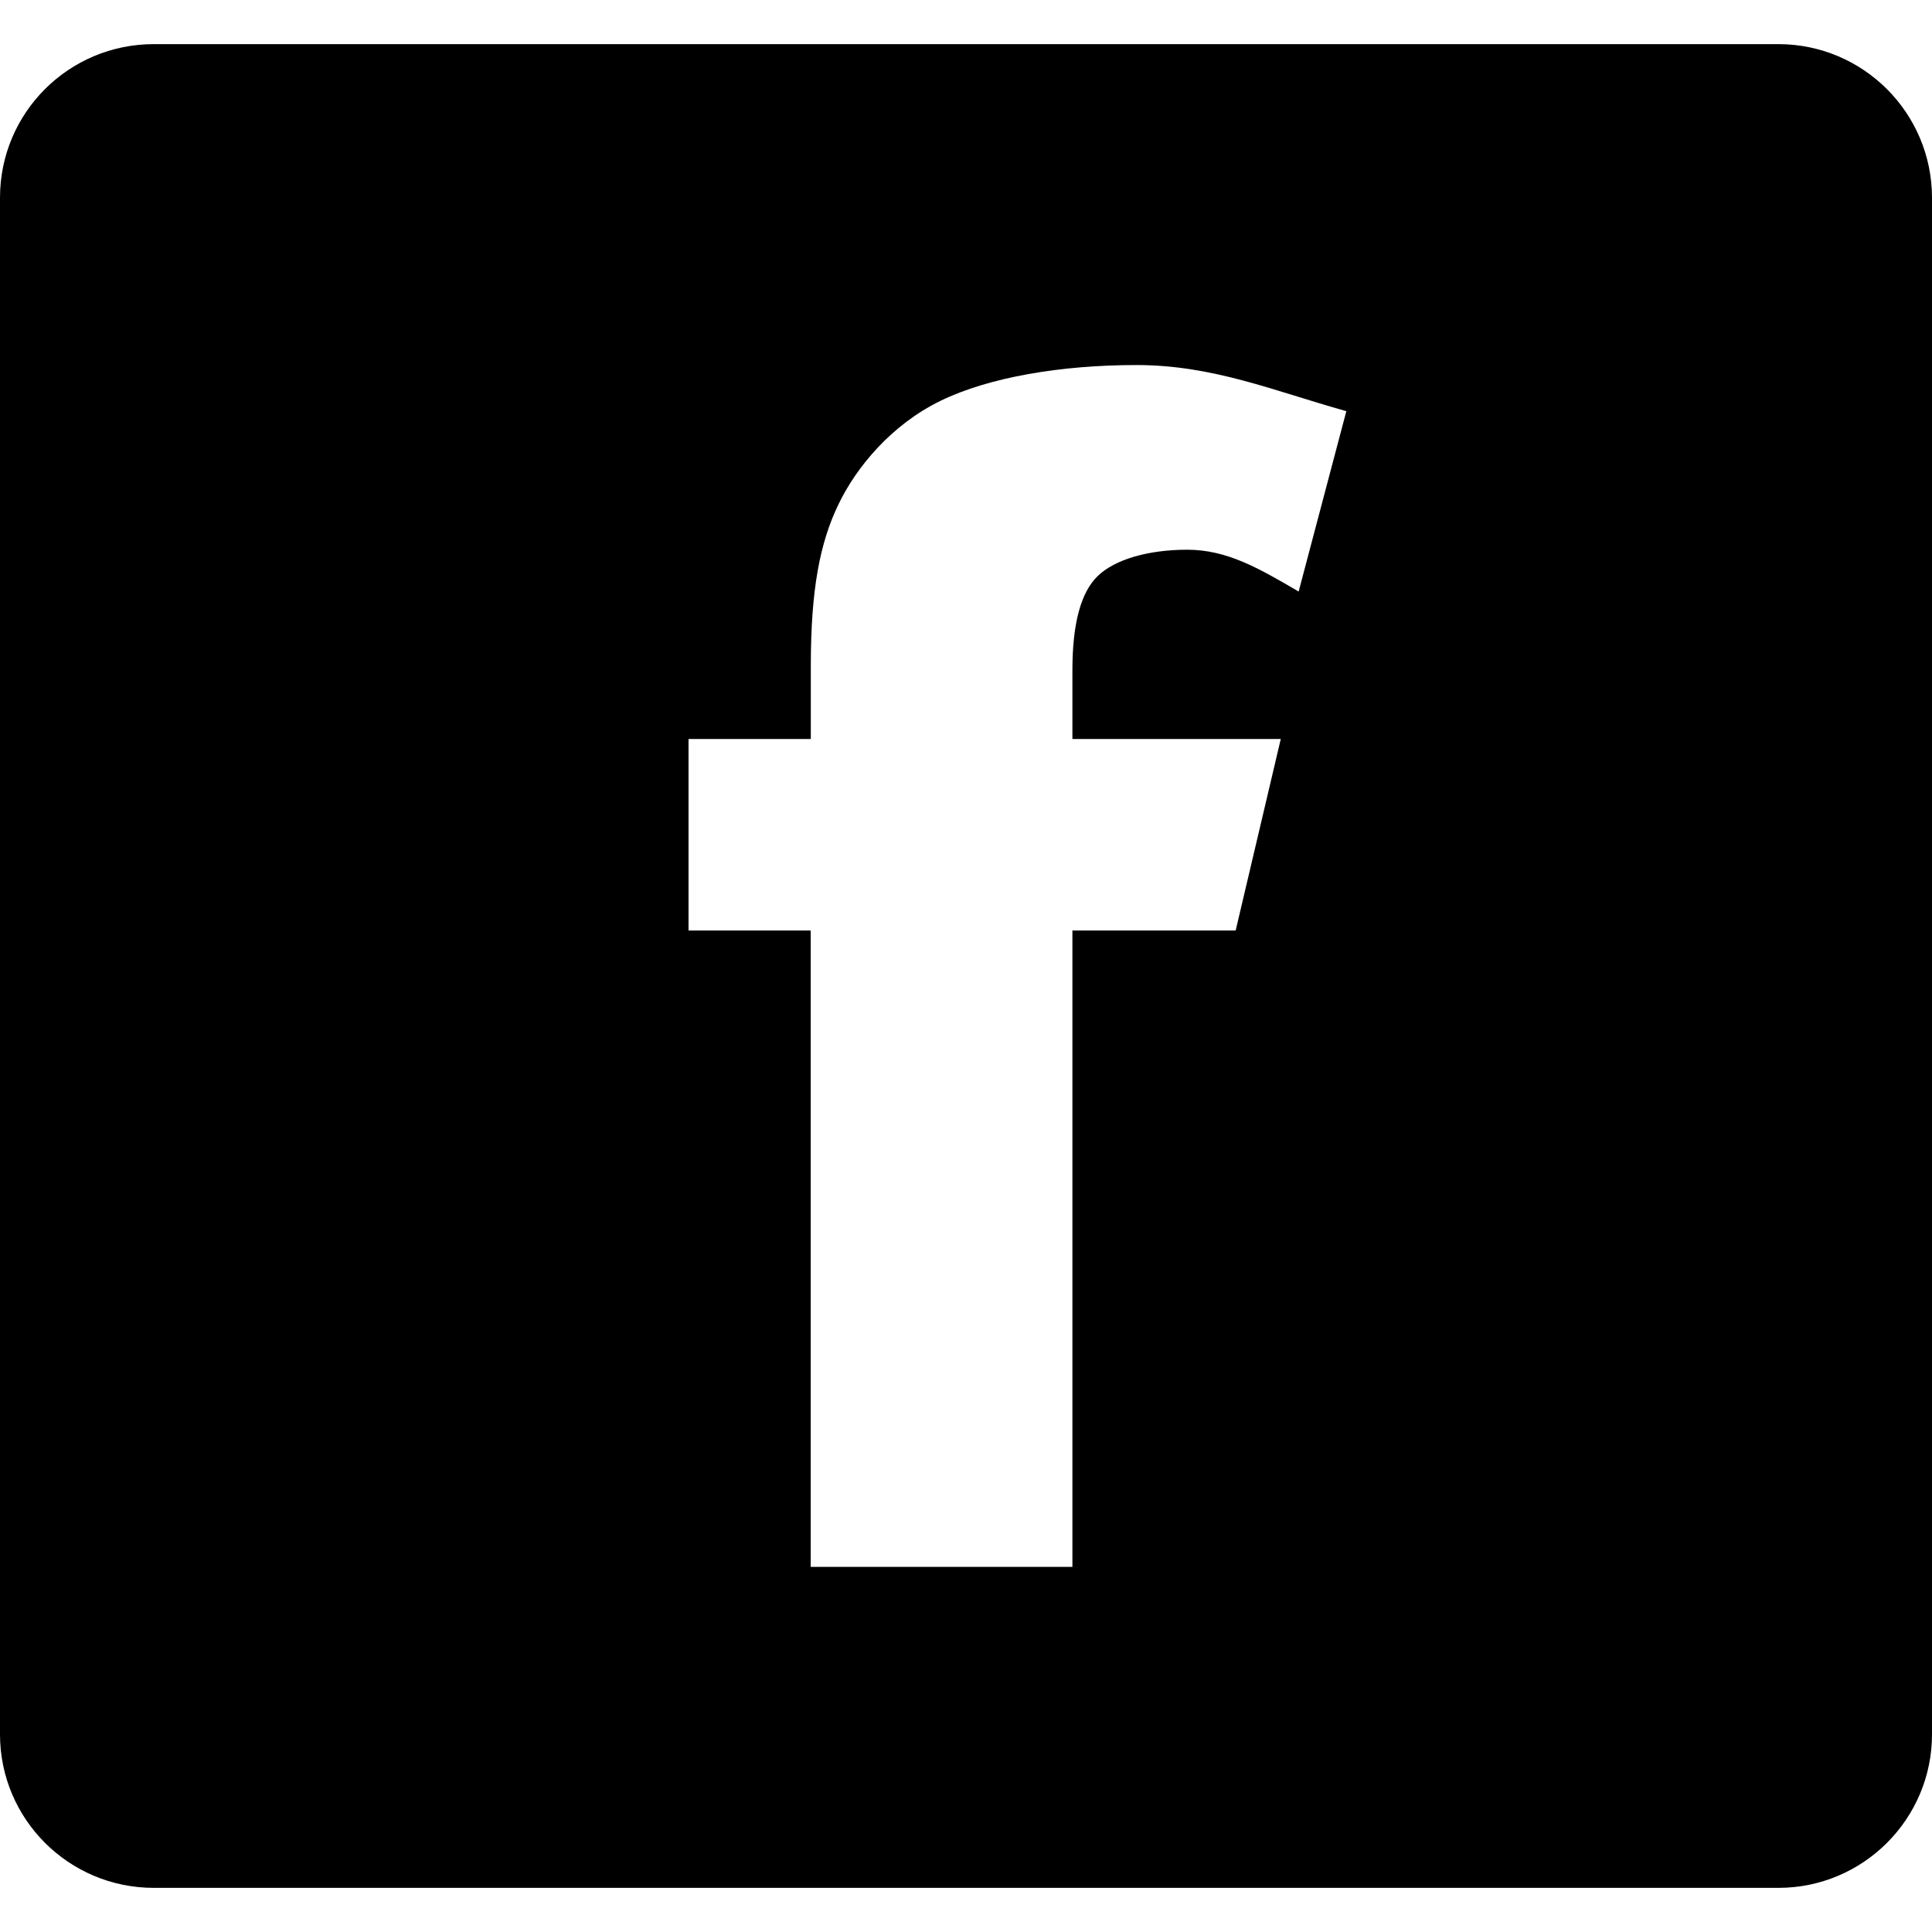
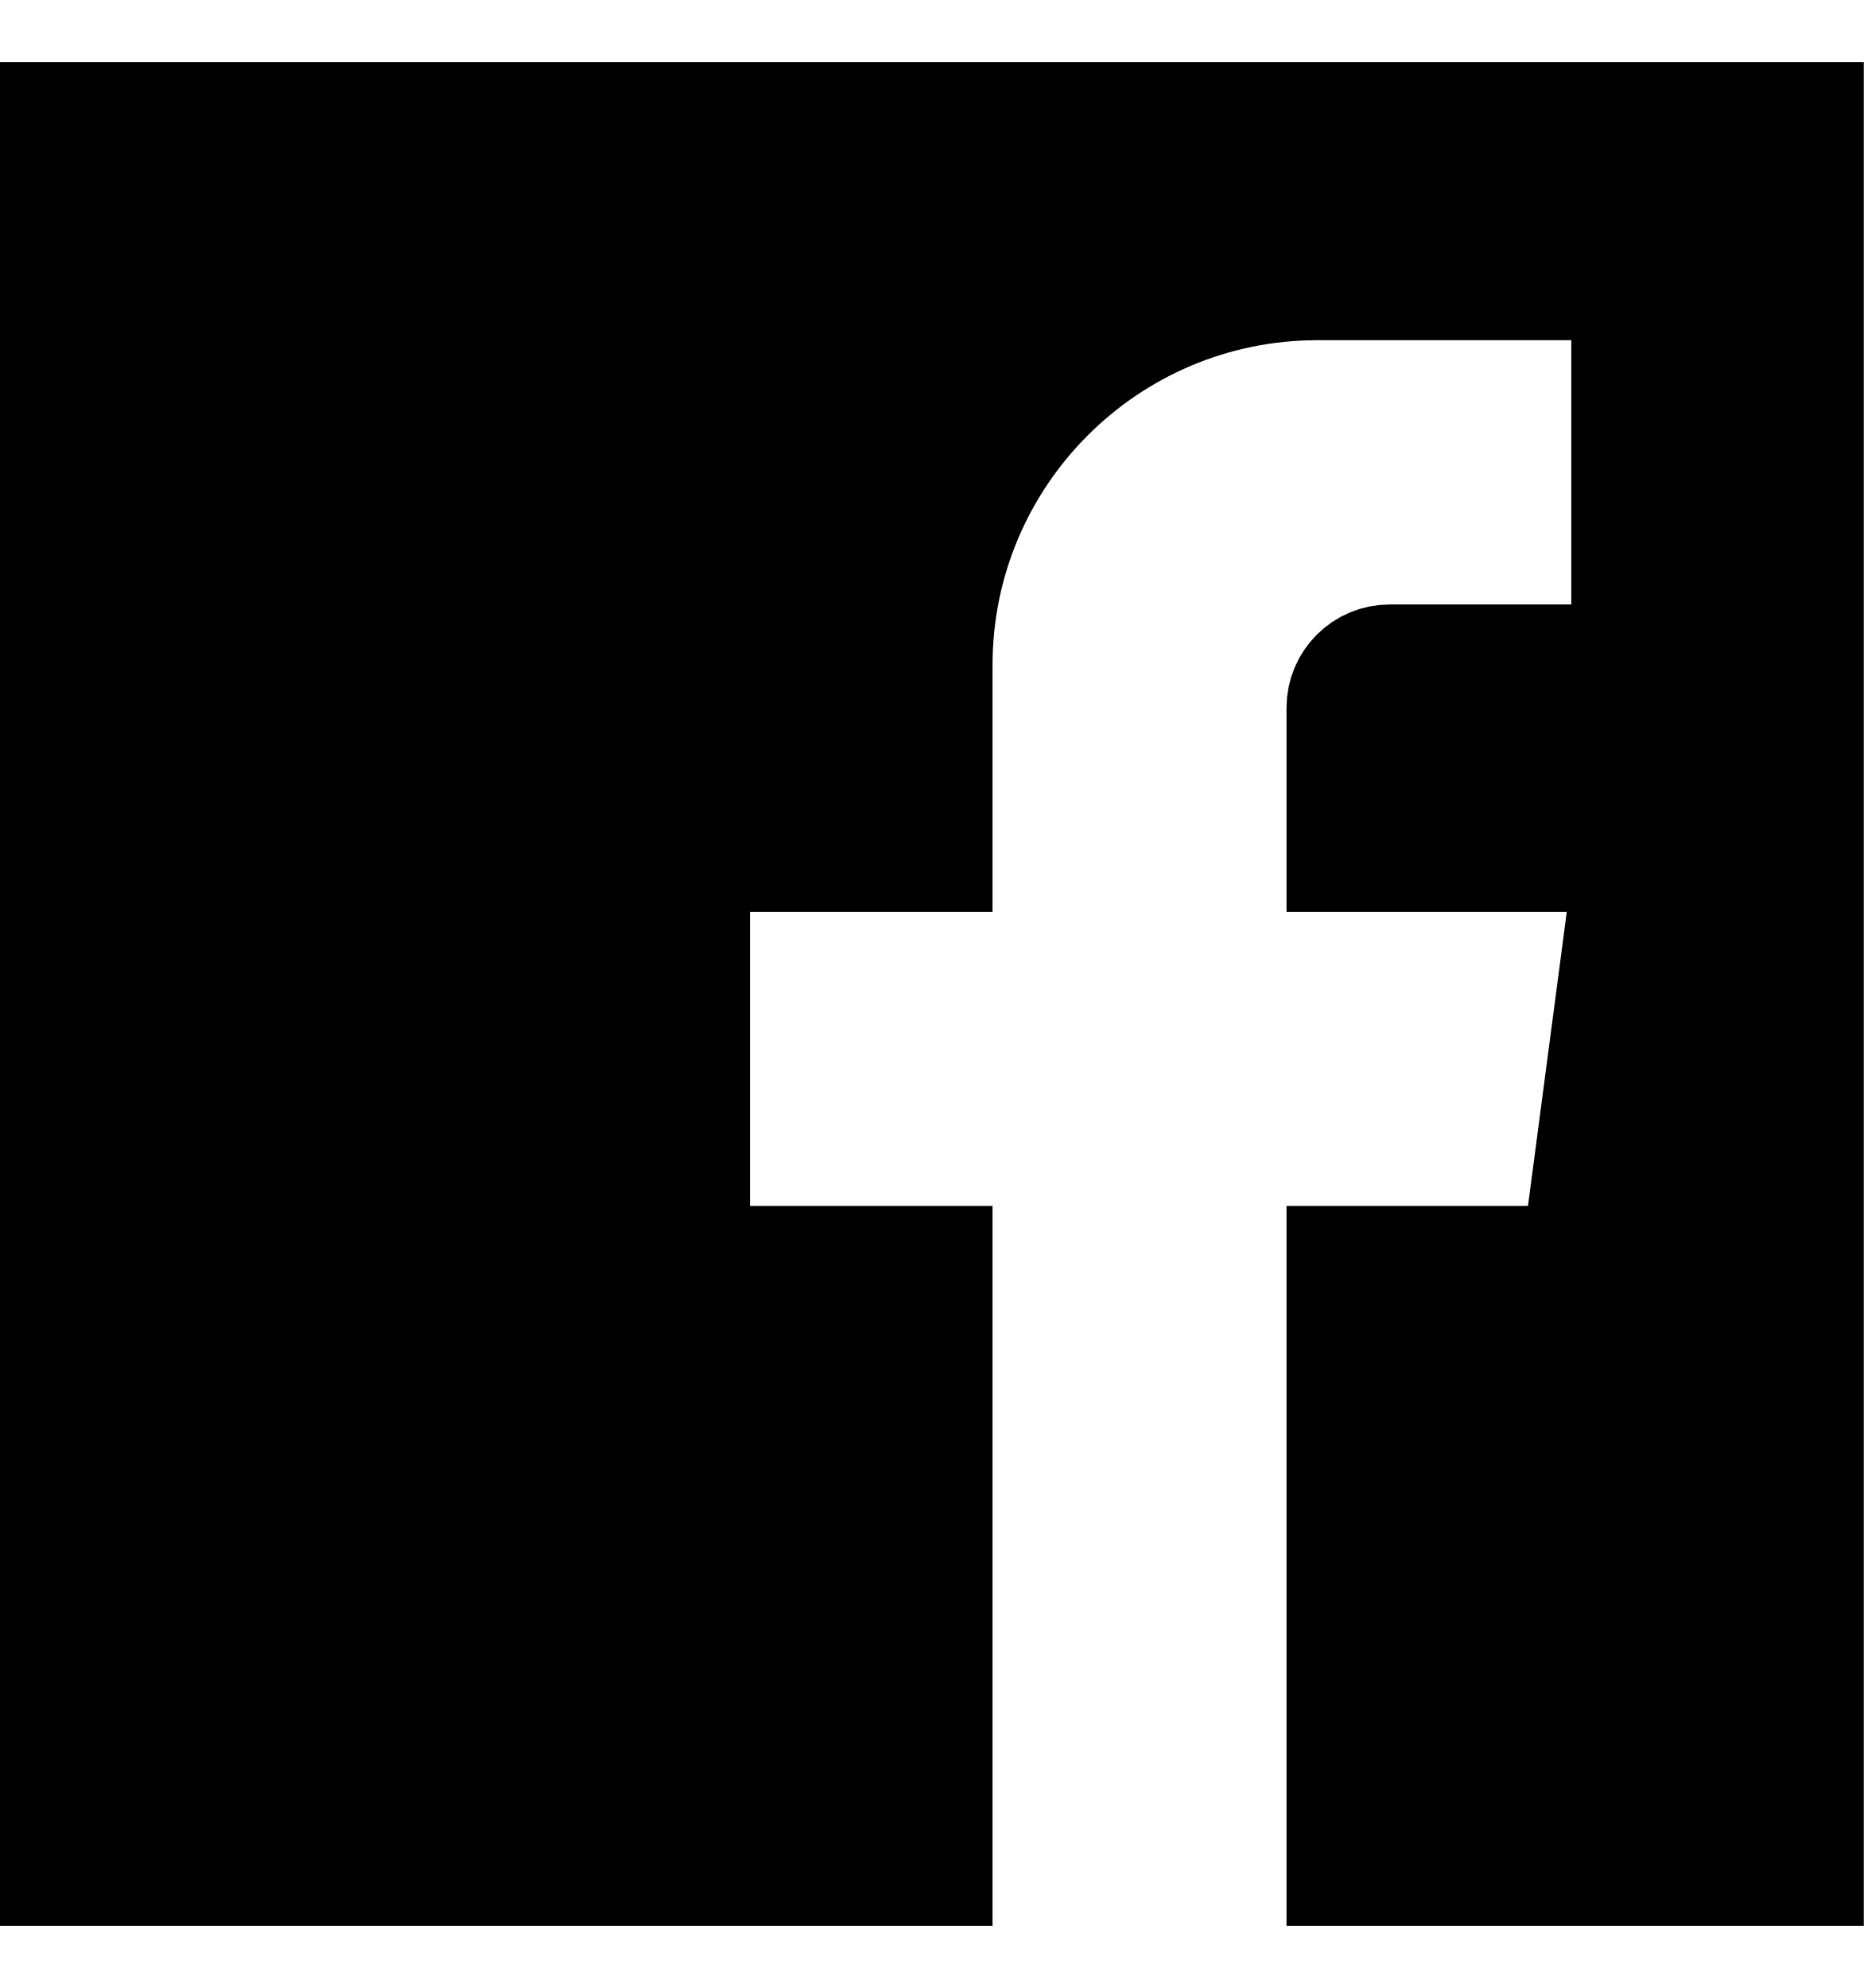
- <svg xmlns="http://www.w3.org/2000/svg" version="1.1" id="Capa_1" x="0px" y="0px" viewBox="0 0 29.94 29.94" style="enable-background:new 0 0 29.94 29.94;" xml:space="preserve">
-   <g>
-     <path d="M27.56,0.684H2.383C1.065,0.684,0,1.748,0,3.064v23.813c0,1.312,1.065,2.379,2.383,2.379H27.56   c1.312,0,2.38-1.066,2.38-2.379V3.064C29.939,1.748,28.871,0.684,27.56,0.684z M20.125,9.167c-0.619-0.362-1.11-0.648-1.727-0.648   c-0.604,0-1.12,0.151-1.384,0.405c-0.264,0.252-0.395,0.74-0.395,1.461v1.067h3.229l-0.699,2.968h-2.53v9.862h-4.056V14.42H10.67   v-2.968h1.895v-1.133c0-1.193,0.143-1.907,0.425-2.496c0.281-0.587,0.826-1.241,1.584-1.611c0.757-0.369,1.877-0.555,3.036-0.555   c1.188,0,2.116,0.396,3.254,0.715L20.125,9.167z" />
-   </g>
+ <svg xmlns="http://www.w3.org/2000/svg" width="15" height="16" viewBox="0 0 15 16" fill="none">
+   <path d="M12.609 6.84H10.854V5.696C10.854 5.513 11.002 5.365 11.185 5.365H12.646H13.146V4.865V2.738V2.238H12.646H10.604C8.883 2.238 7.488 3.633 7.488 5.354V6.84H6.036H5.536V7.34V9.706V10.206H6.036H7.488V15H0.5V1H14.5V15H10.854V10.206H12.297H12.736L12.793 9.771L13.105 7.406L13.179 6.84H12.609Z" fill="black" stroke="black" />
</svg>
